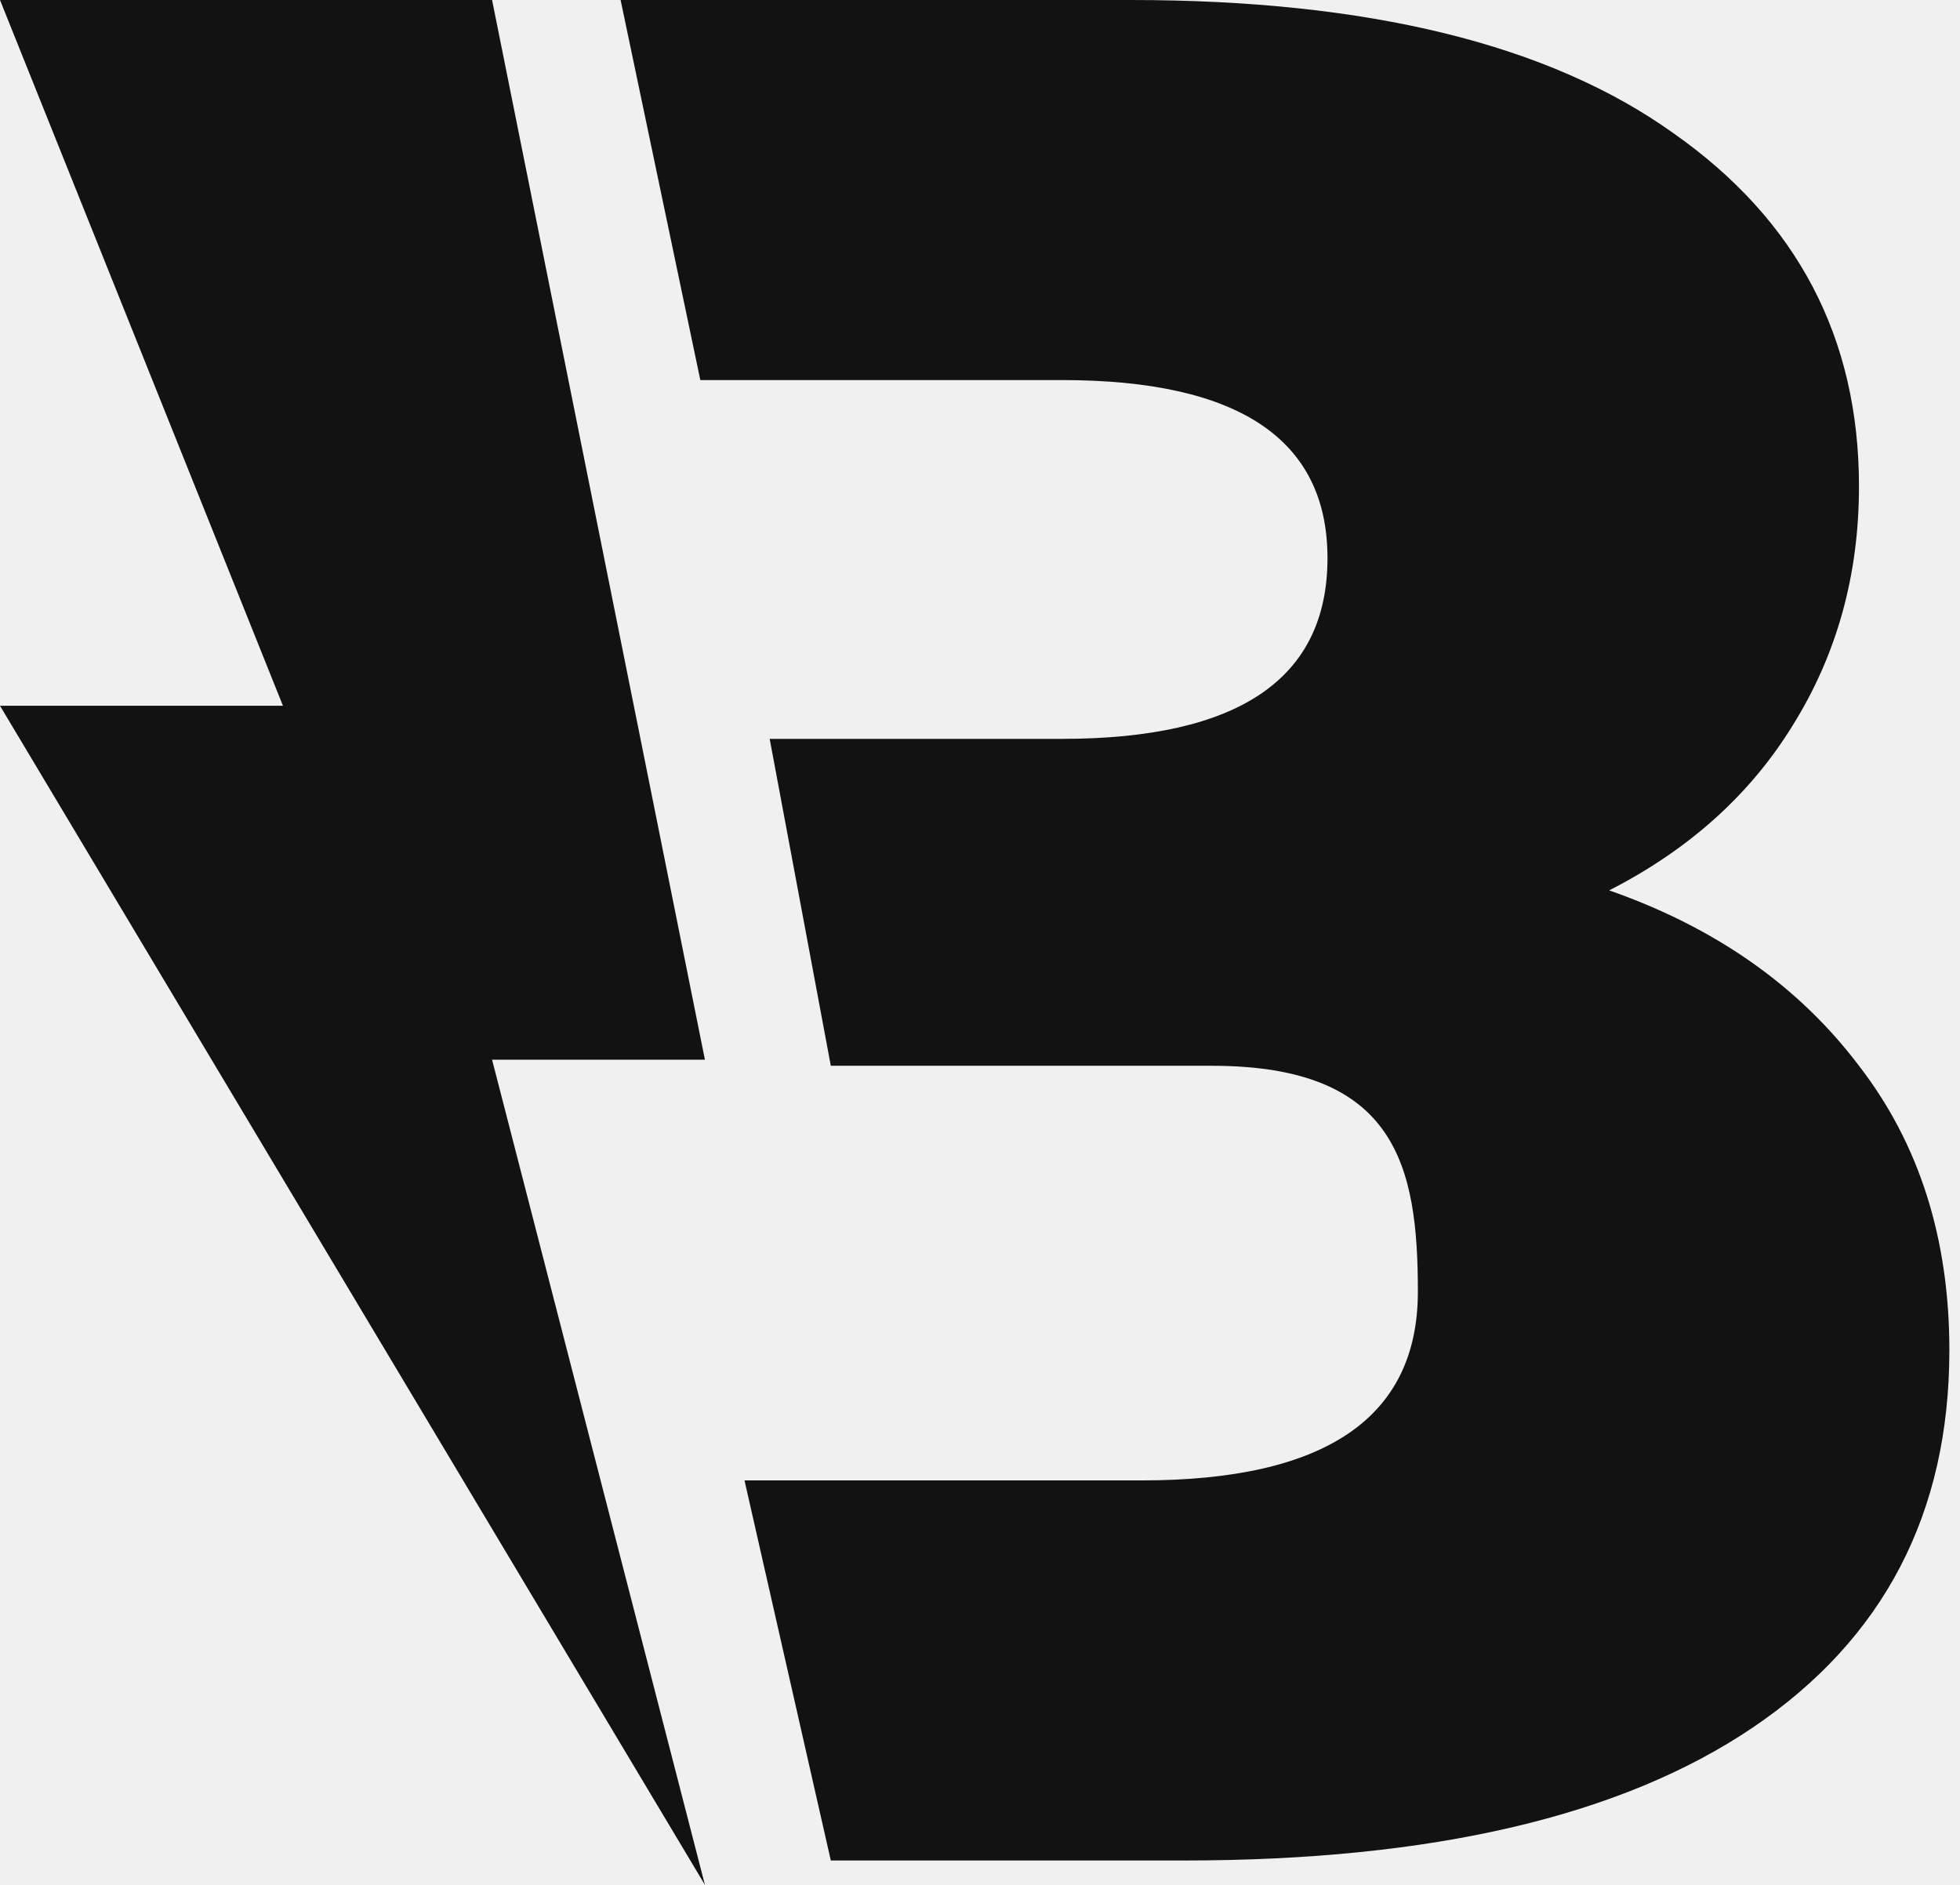
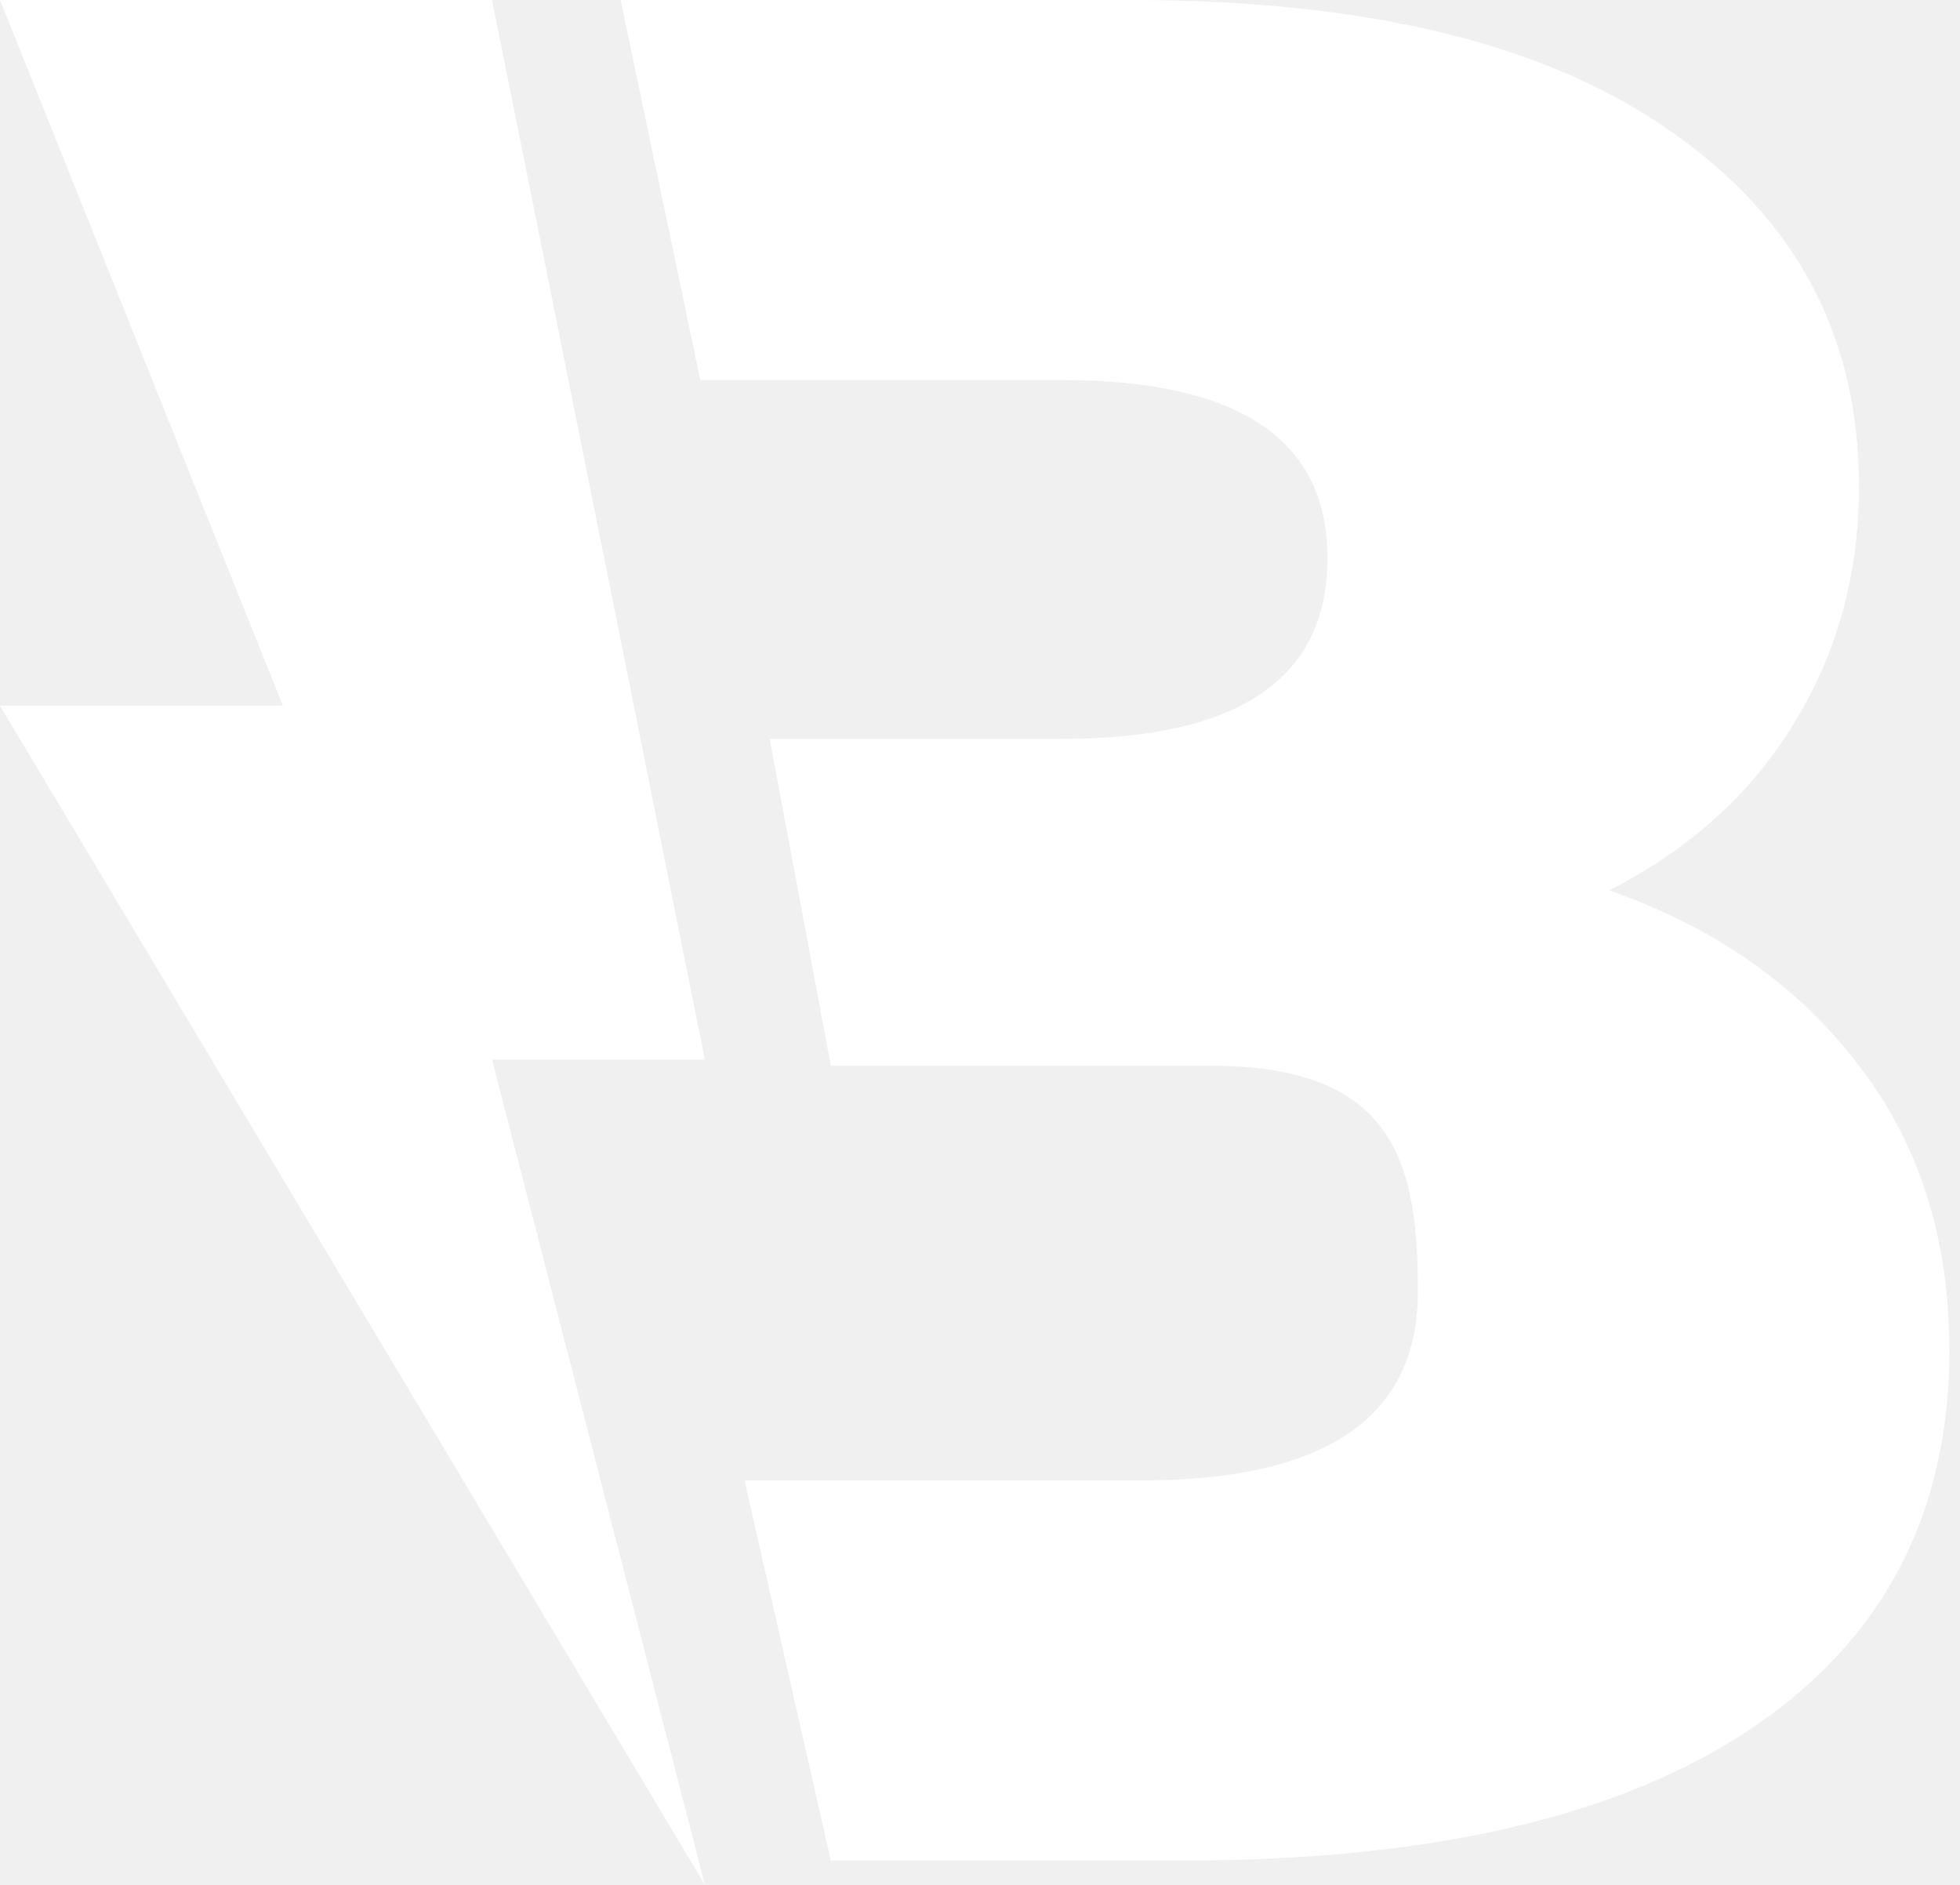
<svg xmlns="http://www.w3.org/2000/svg" width="52" height="50" viewBox="0 0 52 50" fill="none">
-   <path d="M8.31606e-07 0L7.507 18.722H8.31606e-07L18.702 50L13.055 28.111H18.702L13.055 0H8.31606e-07Z" fill="#121212" />
-   <path d="M49.32 28.272C47.722 26.157 45.513 24.606 42.693 23.619C44.808 22.538 46.43 21.081 47.558 19.248C48.733 17.368 49.32 15.252 49.32 12.902C49.32 8.954 47.675 5.828 44.385 3.525C41.095 1.175 36.3 0 30.002 0H16.465L18.58 10.082H28.169C32.869 10.082 35.219 11.657 35.219 14.806C35.219 18.002 32.869 19.6 28.169 19.6H20.42L22.042 28.272H32.157C37.045 28.272 37.617 30.928 37.617 34.265C37.617 37.602 35.172 39.271 30.284 39.271H19.752L22.042 49.353H31.412C37.993 49.353 43.022 48.178 46.5 45.828C49.978 43.478 51.718 40.141 51.718 35.816C51.718 32.855 50.919 30.34 49.32 28.272Z" fill="#121212" />
+   <path d="M8.31606e-07 0L7.507 18.722H8.31606e-07L18.702 50L13.055 28.111H18.702L13.055 0H8.31606e-07Z" fill="#fff" />
+   <path d="M49.32 28.272C47.722 26.157 45.513 24.606 42.693 23.619C44.808 22.538 46.43 21.081 47.558 19.248C48.733 17.368 49.32 15.252 49.32 12.902C49.32 8.954 47.675 5.828 44.385 3.525C41.095 1.175 36.3 0 30.002 0H16.465L18.58 10.082H28.169C32.869 10.082 35.219 11.657 35.219 14.806C35.219 18.002 32.869 19.6 28.169 19.6H20.42L22.042 28.272H32.157C37.045 28.272 37.617 30.928 37.617 34.265C37.617 37.602 35.172 39.271 30.284 39.271H19.752L22.042 49.353H31.412C37.993 49.353 43.022 48.178 46.5 45.828C49.978 43.478 51.718 40.141 51.718 35.816C51.718 32.855 50.919 30.34 49.32 28.272Z" fill="#fff" />
</svg>
